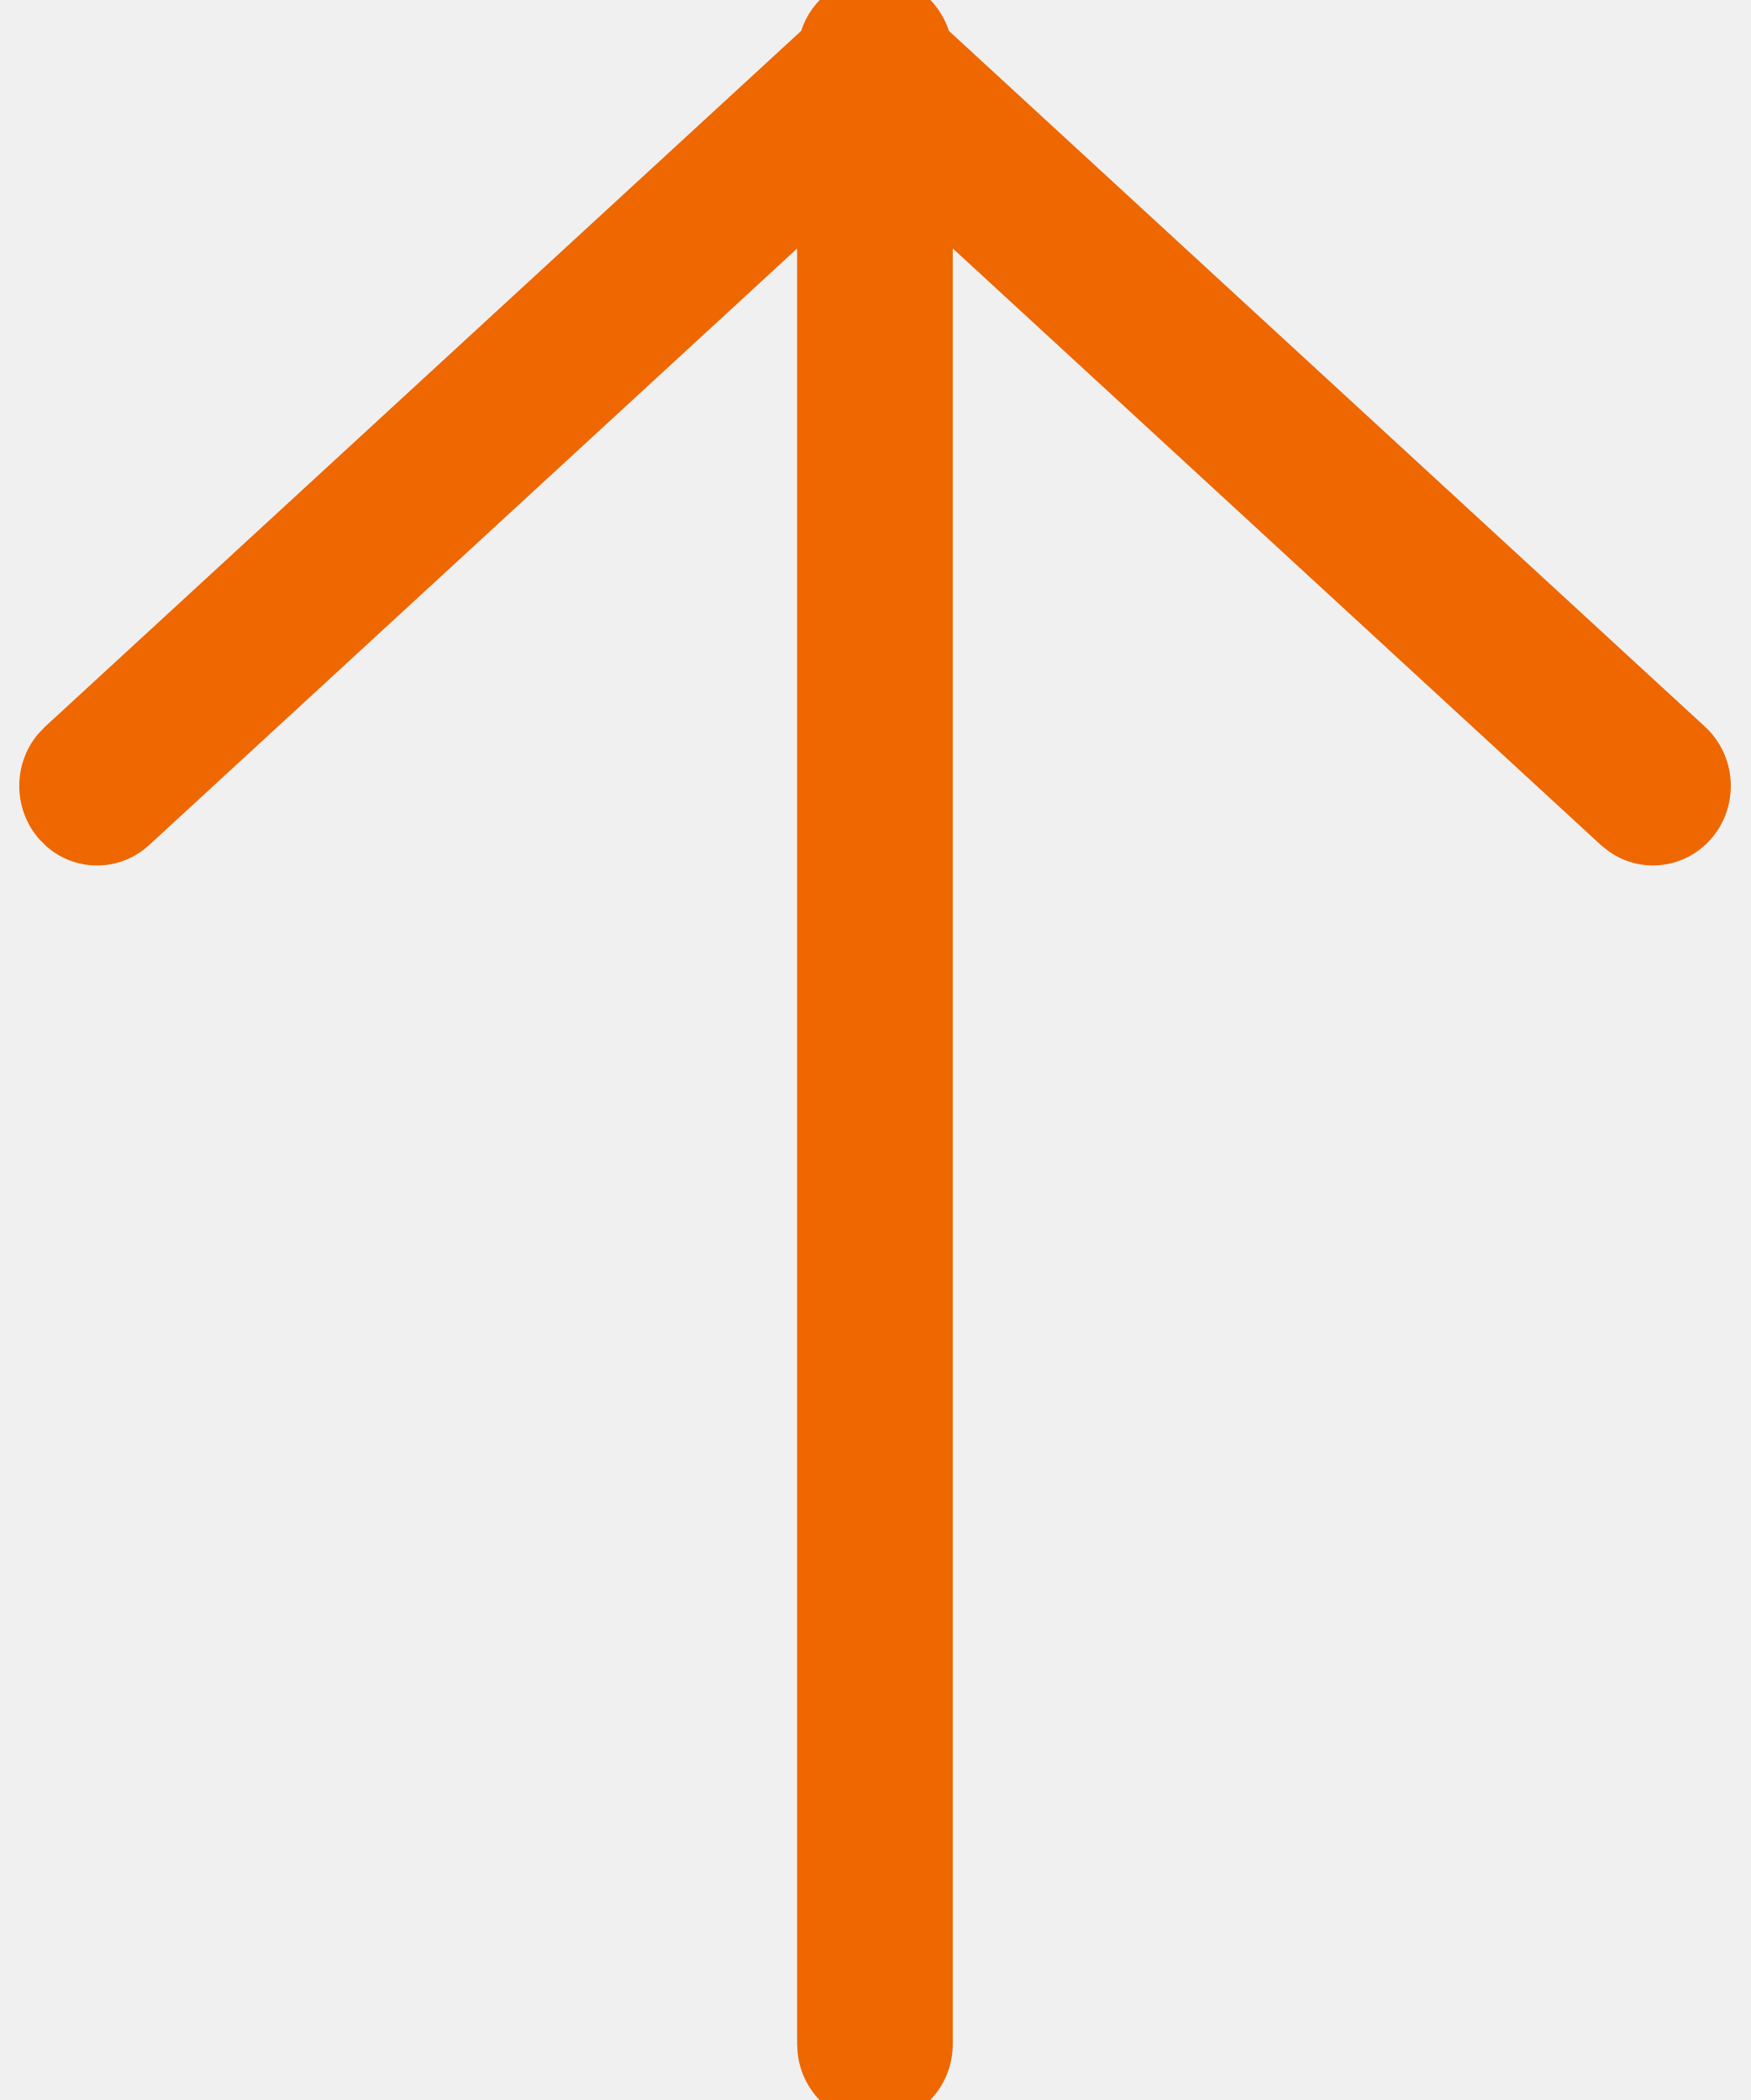
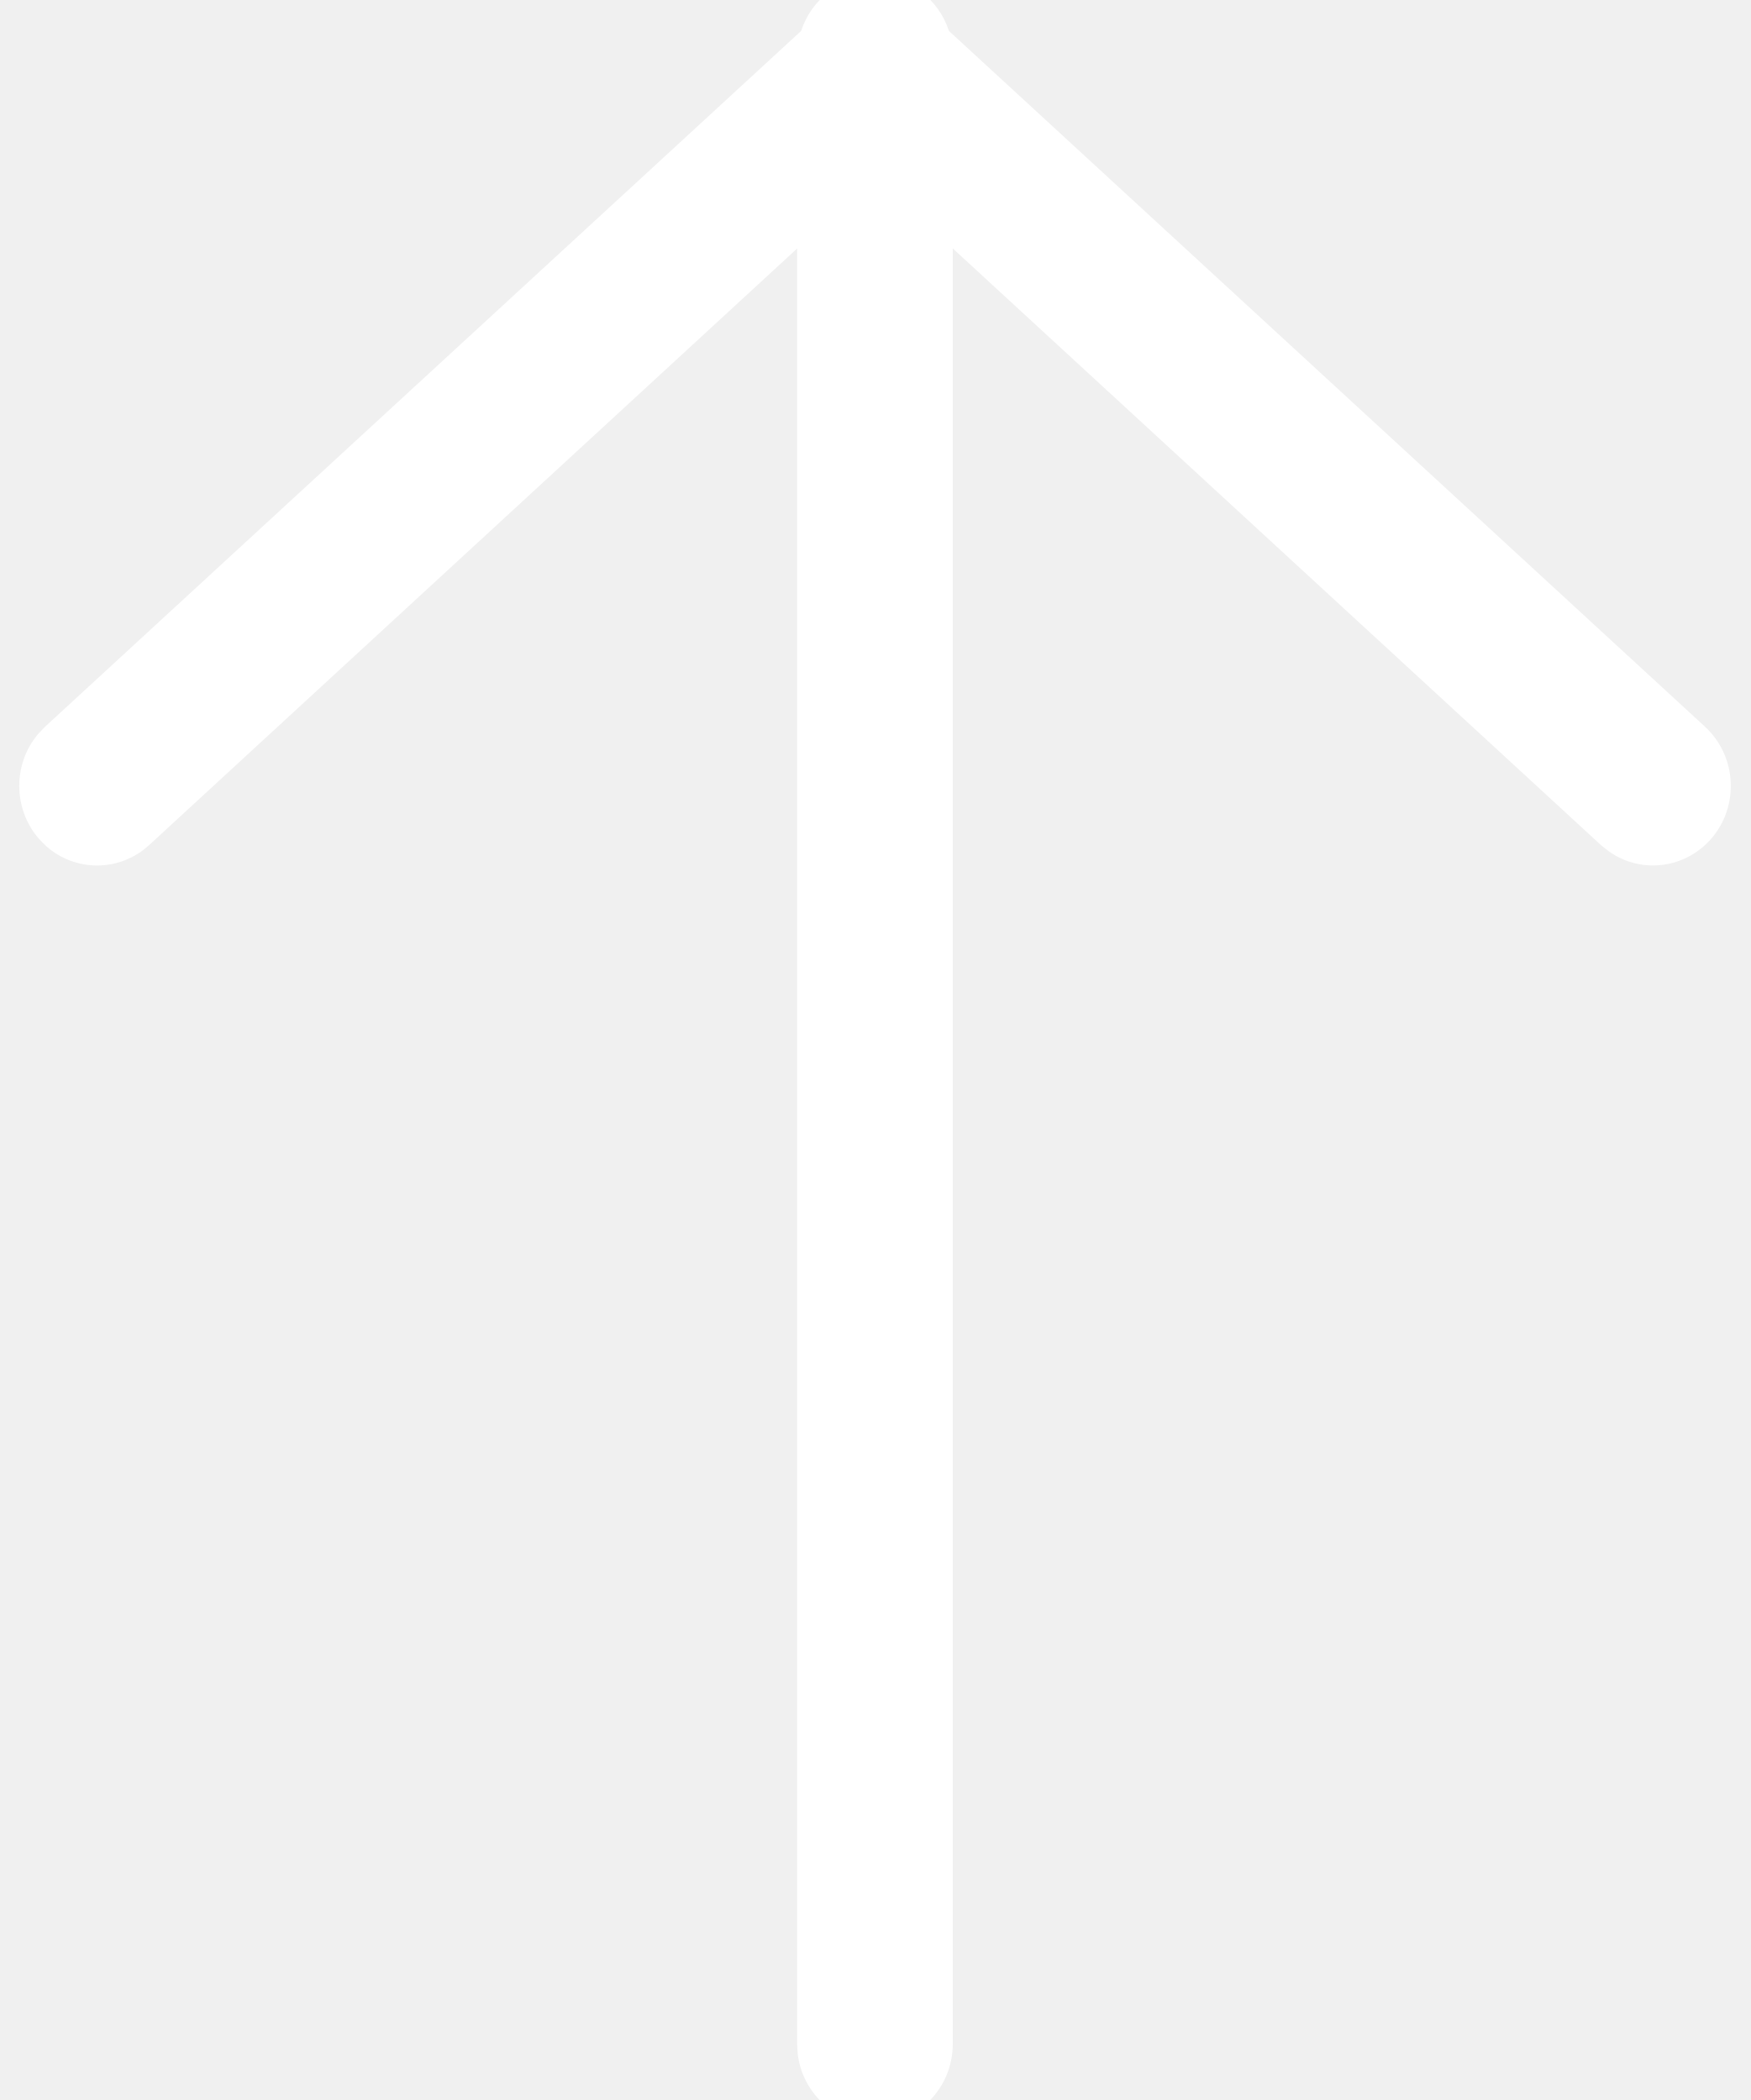
<svg xmlns="http://www.w3.org/2000/svg" width="20" height="24" viewBox="0 0 20 24">
  <g fill="none" fill-rule="evenodd">
-     <g fill="#EE6700" fill-rule="nonzero">
+     <g fill="#FFF" fill-rule="nonzero">
      <g>
-         <path d="M6.386 2.438c.341-.289.857-.29 1.202.012l.08.08c.296.334.298.839-.012 1.176L.838 11.11h20.521l.106.006c.452.051.803.427.803.883 0 .49-.407.889-.909.889L.837 12.888l6.819 7.406.07.088c.259.362.206.864-.138 1.168-.373.328-.948.298-1.284-.066l-7.953-8.64c-.362-.117-.624-.45-.624-.844 0-.393.262-.727.624-.844l7.953-8.64z" transform="translate(-656, -917) translate(109, 120) translate(547, 797) translate(9.997865, 12.00001) scale(-1, 1) rotate(90) translate(-9.997865, -12.00001)" />
+         <g>
+           <g>
+             <g>
+               <path d="M6.386 2.438c.341-.289.857-.29 1.202.012l.08.08c.296.334.298.839-.012 1.176L.838 11.11h20.521l.106.006c.452.051.803.427.803.883 0 .49-.407.889-.909.889L.837 12.888l6.819 7.406.07.088c.259.362.206.864-.138 1.168-.373.328-.948.298-1.284-.066l-7.953-8.64c-.362-.117-.624-.45-.624-.844 0-.393.262-.727.624-.844l7.953-8.64z" transform="translate(-256, -512) translate(246, 504) translate(10, 8) translate(9.997865, 12.00001) scale(-1, 1) rotate(90) translate(-9.997865, -12.00001)" />
+             </g>
+           </g>
+         </g>
      </g>
    </g>
  </g>
</svg>
